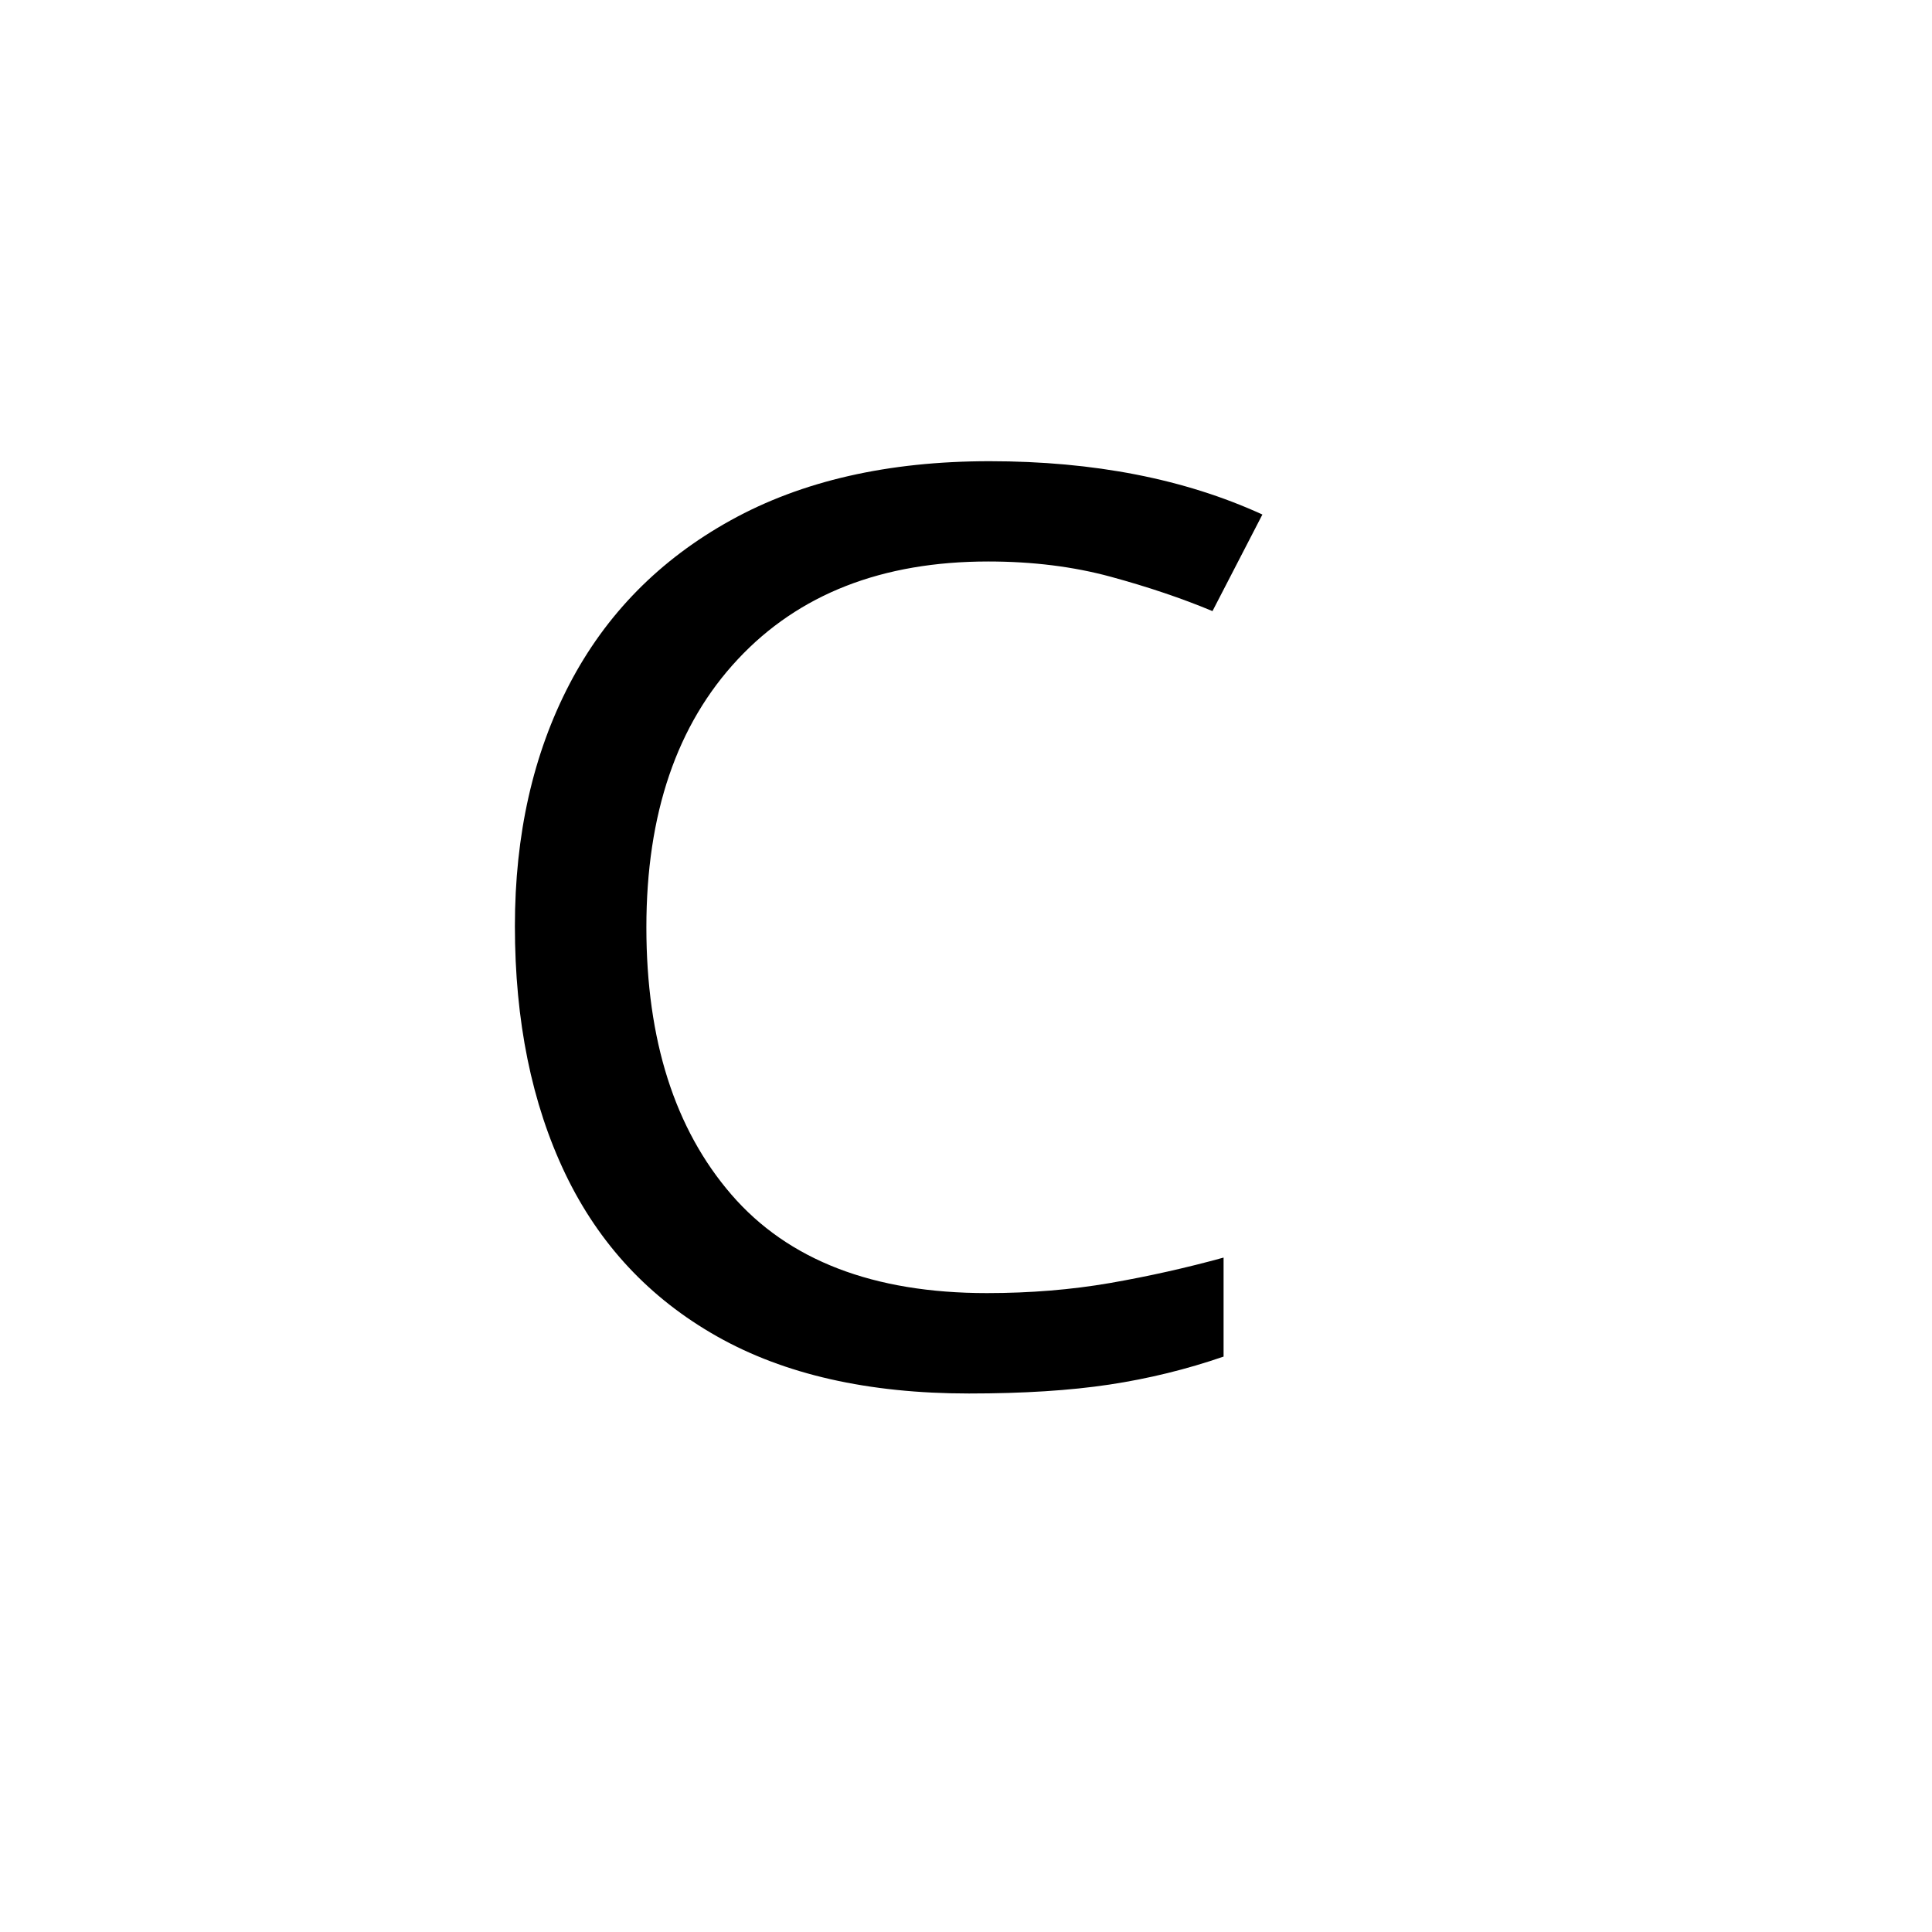
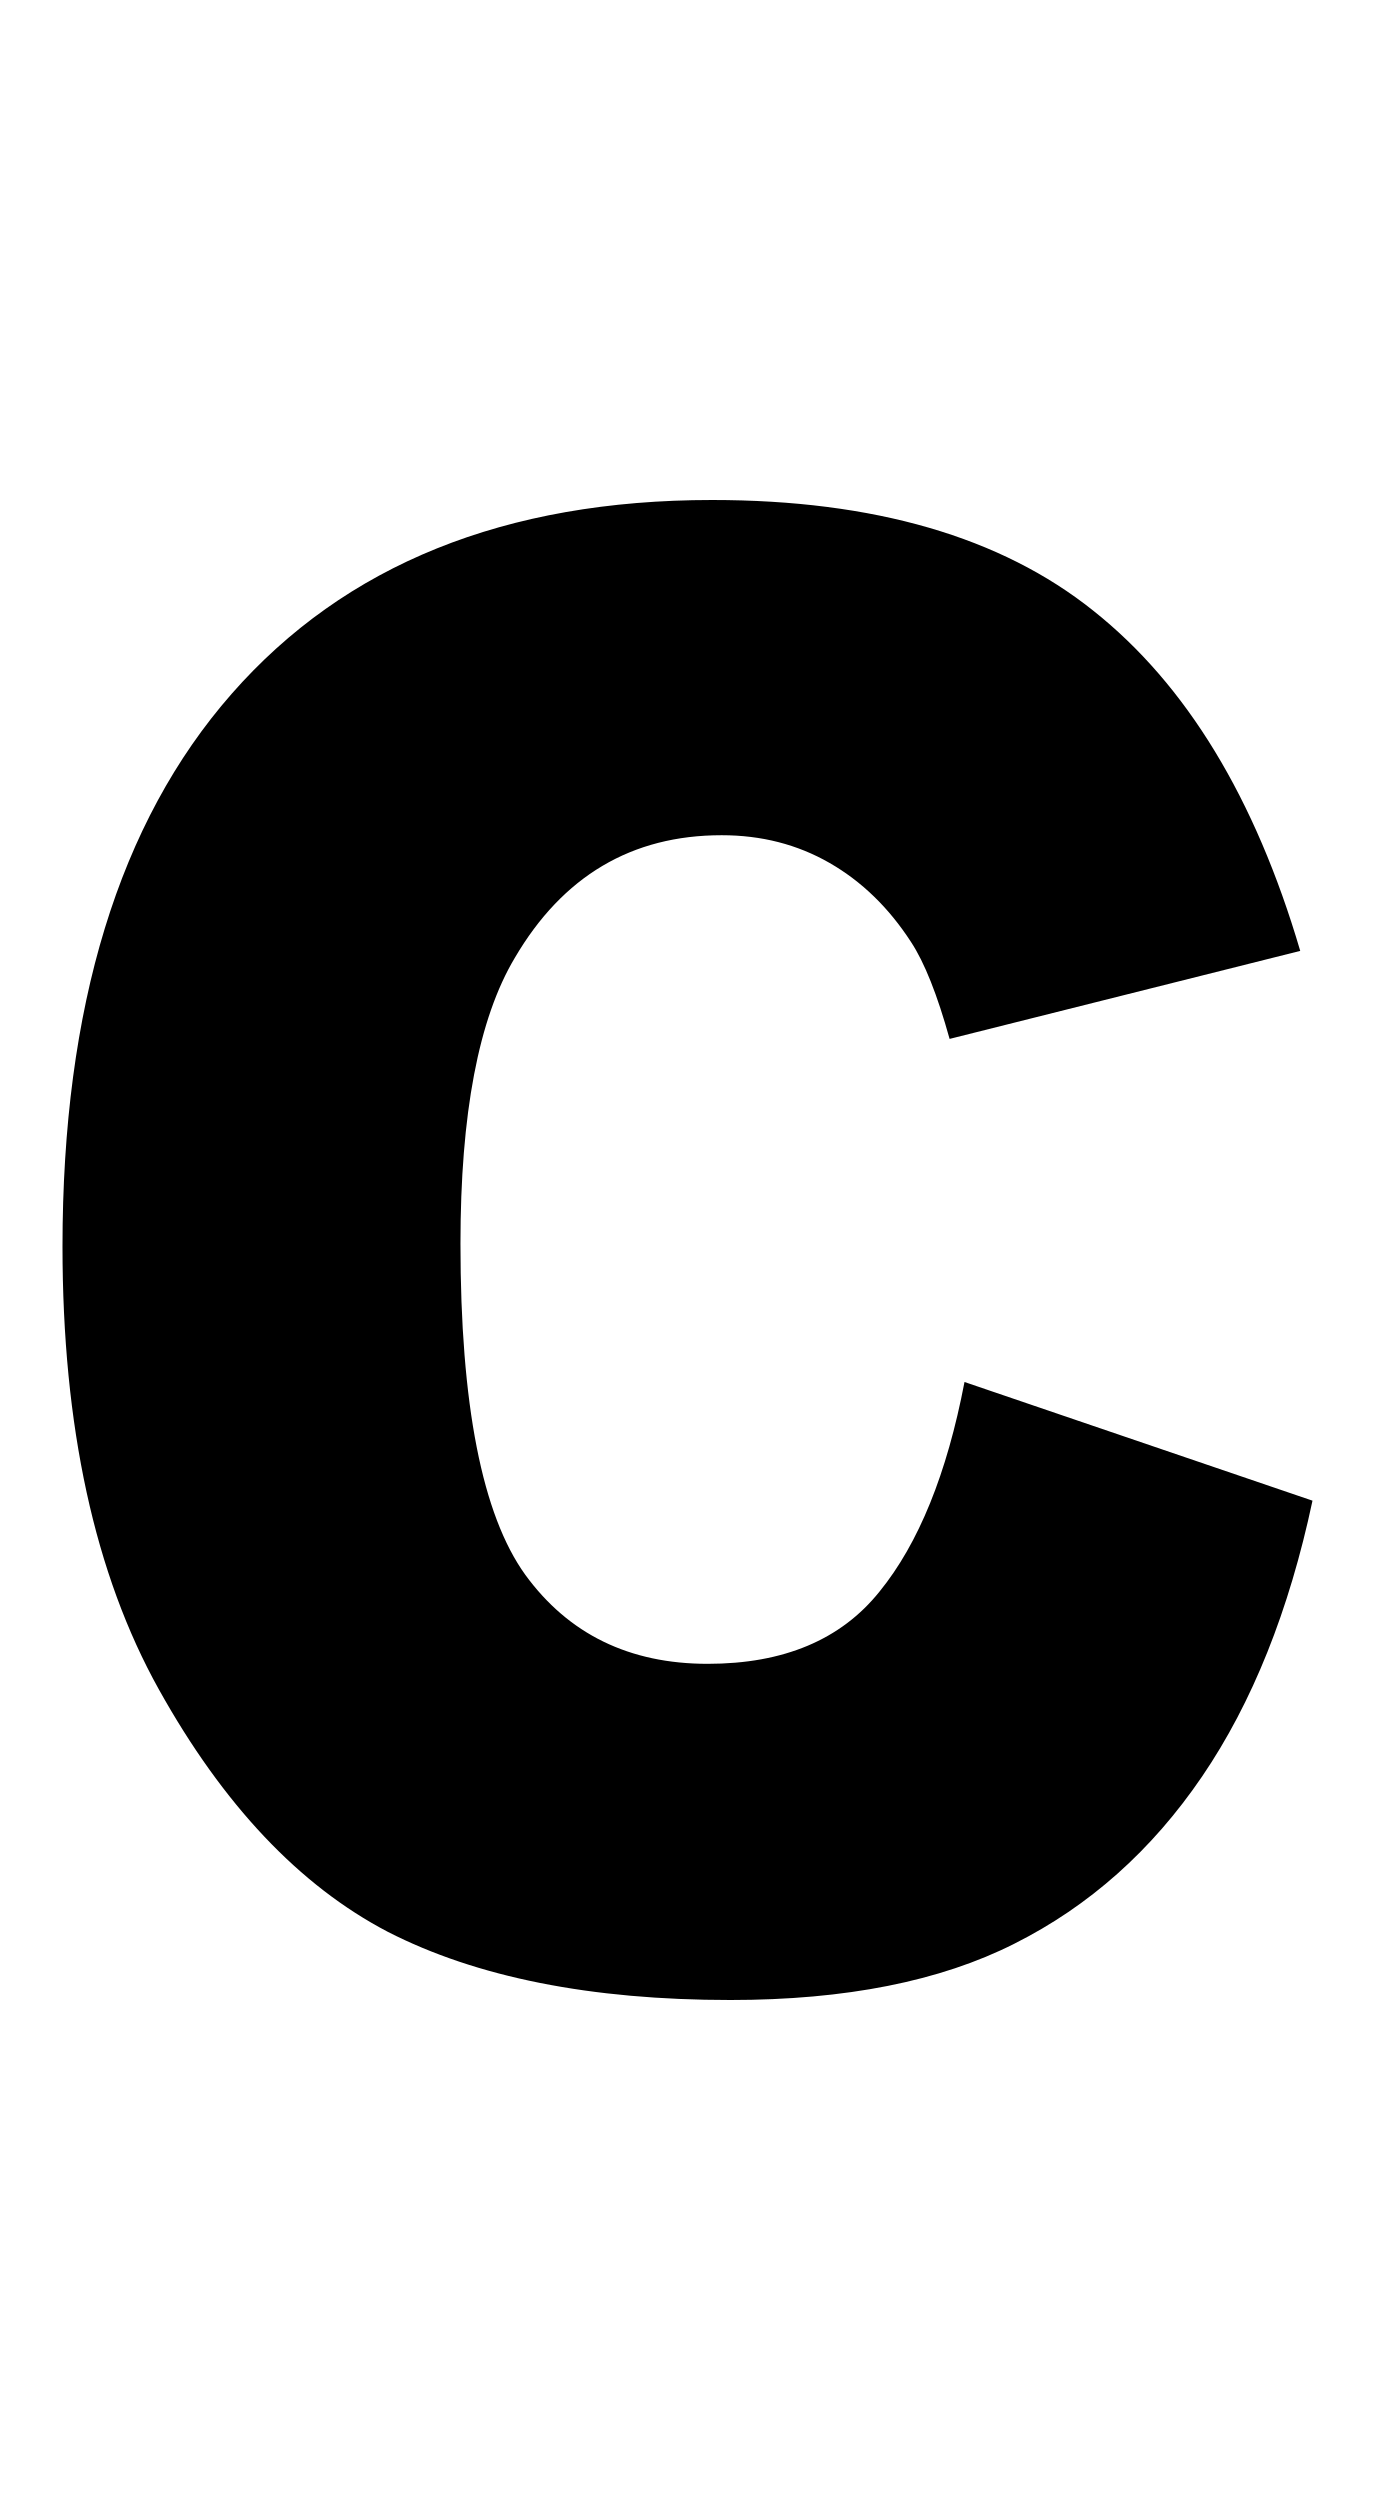
- <svg xmlns="http://www.w3.org/2000/svg" version="1.1" id="Layer_1" x="0px" y="0px" viewBox="0 0 250 250" style="enable-background:new 0 0 250 250;" xml:space="preserve">
+ <svg xmlns="http://www.w3.org/2000/svg" version="1.1" id="Layer_1" x="0px" y="0px" viewBox="0 0 110 200" xml:space="preserve" width="110" height="200">
  <defs id="defs9" />
  <style type="text/css" id="style3">
	.st0{font-family:"Arial Black", "Arial Bold", Gadget, sans-serif;}
	.st1{font-size:100px;}
</style>
-   <text class="st0 st1" id="text5" x="53.354" y="186.518" style="font-size:171.575px;font-family:'Arial Black', 'Arial Bold', Gadget, sans-serif" transform="scale(1.043927,0.9579211)">C</text>
+   <g transform="scale(0.9415479,1.062081)" style="font-size:152.534px;font-family:'Arial Black', 'Arial Bold', Gadget, sans-serif" id="text5">
+     <path d="m 81.95,104.098 29.568,8.938 q -2.979,12.438 -9.384,20.78 -6.405,8.342 -15.939,12.587 -9.459,4.245 -24.131,4.245 -17.801,0 -29.122,-5.139 -11.246,-5.214 -19.439,-18.248 -8.193,-13.034 -8.193,-33.367 0,-27.111 14.375,-41.634 14.449,-14.598 40.815,-14.598 20.631,0 32.399,8.342 11.842,8.342 17.577,25.621 l -29.792,6.629 q -1.564,-4.99 -3.277,-7.299 -2.83,-3.873 -6.927,-5.958 -4.096,-2.085 -9.161,-2.085 -11.47,0 -17.577,9.235 -4.618,6.852 -4.618,21.525 0,18.173 5.511,24.951 5.511,6.703 15.492,6.703 9.682,0 14.598,-5.437 4.99,-5.437 7.225,-15.79 z" style="font-size:152.534px;font-family:'Arial Black', 'Arial Bold', Gadget, sans-serif" id="path3374" />
+   </g>
</svg>
